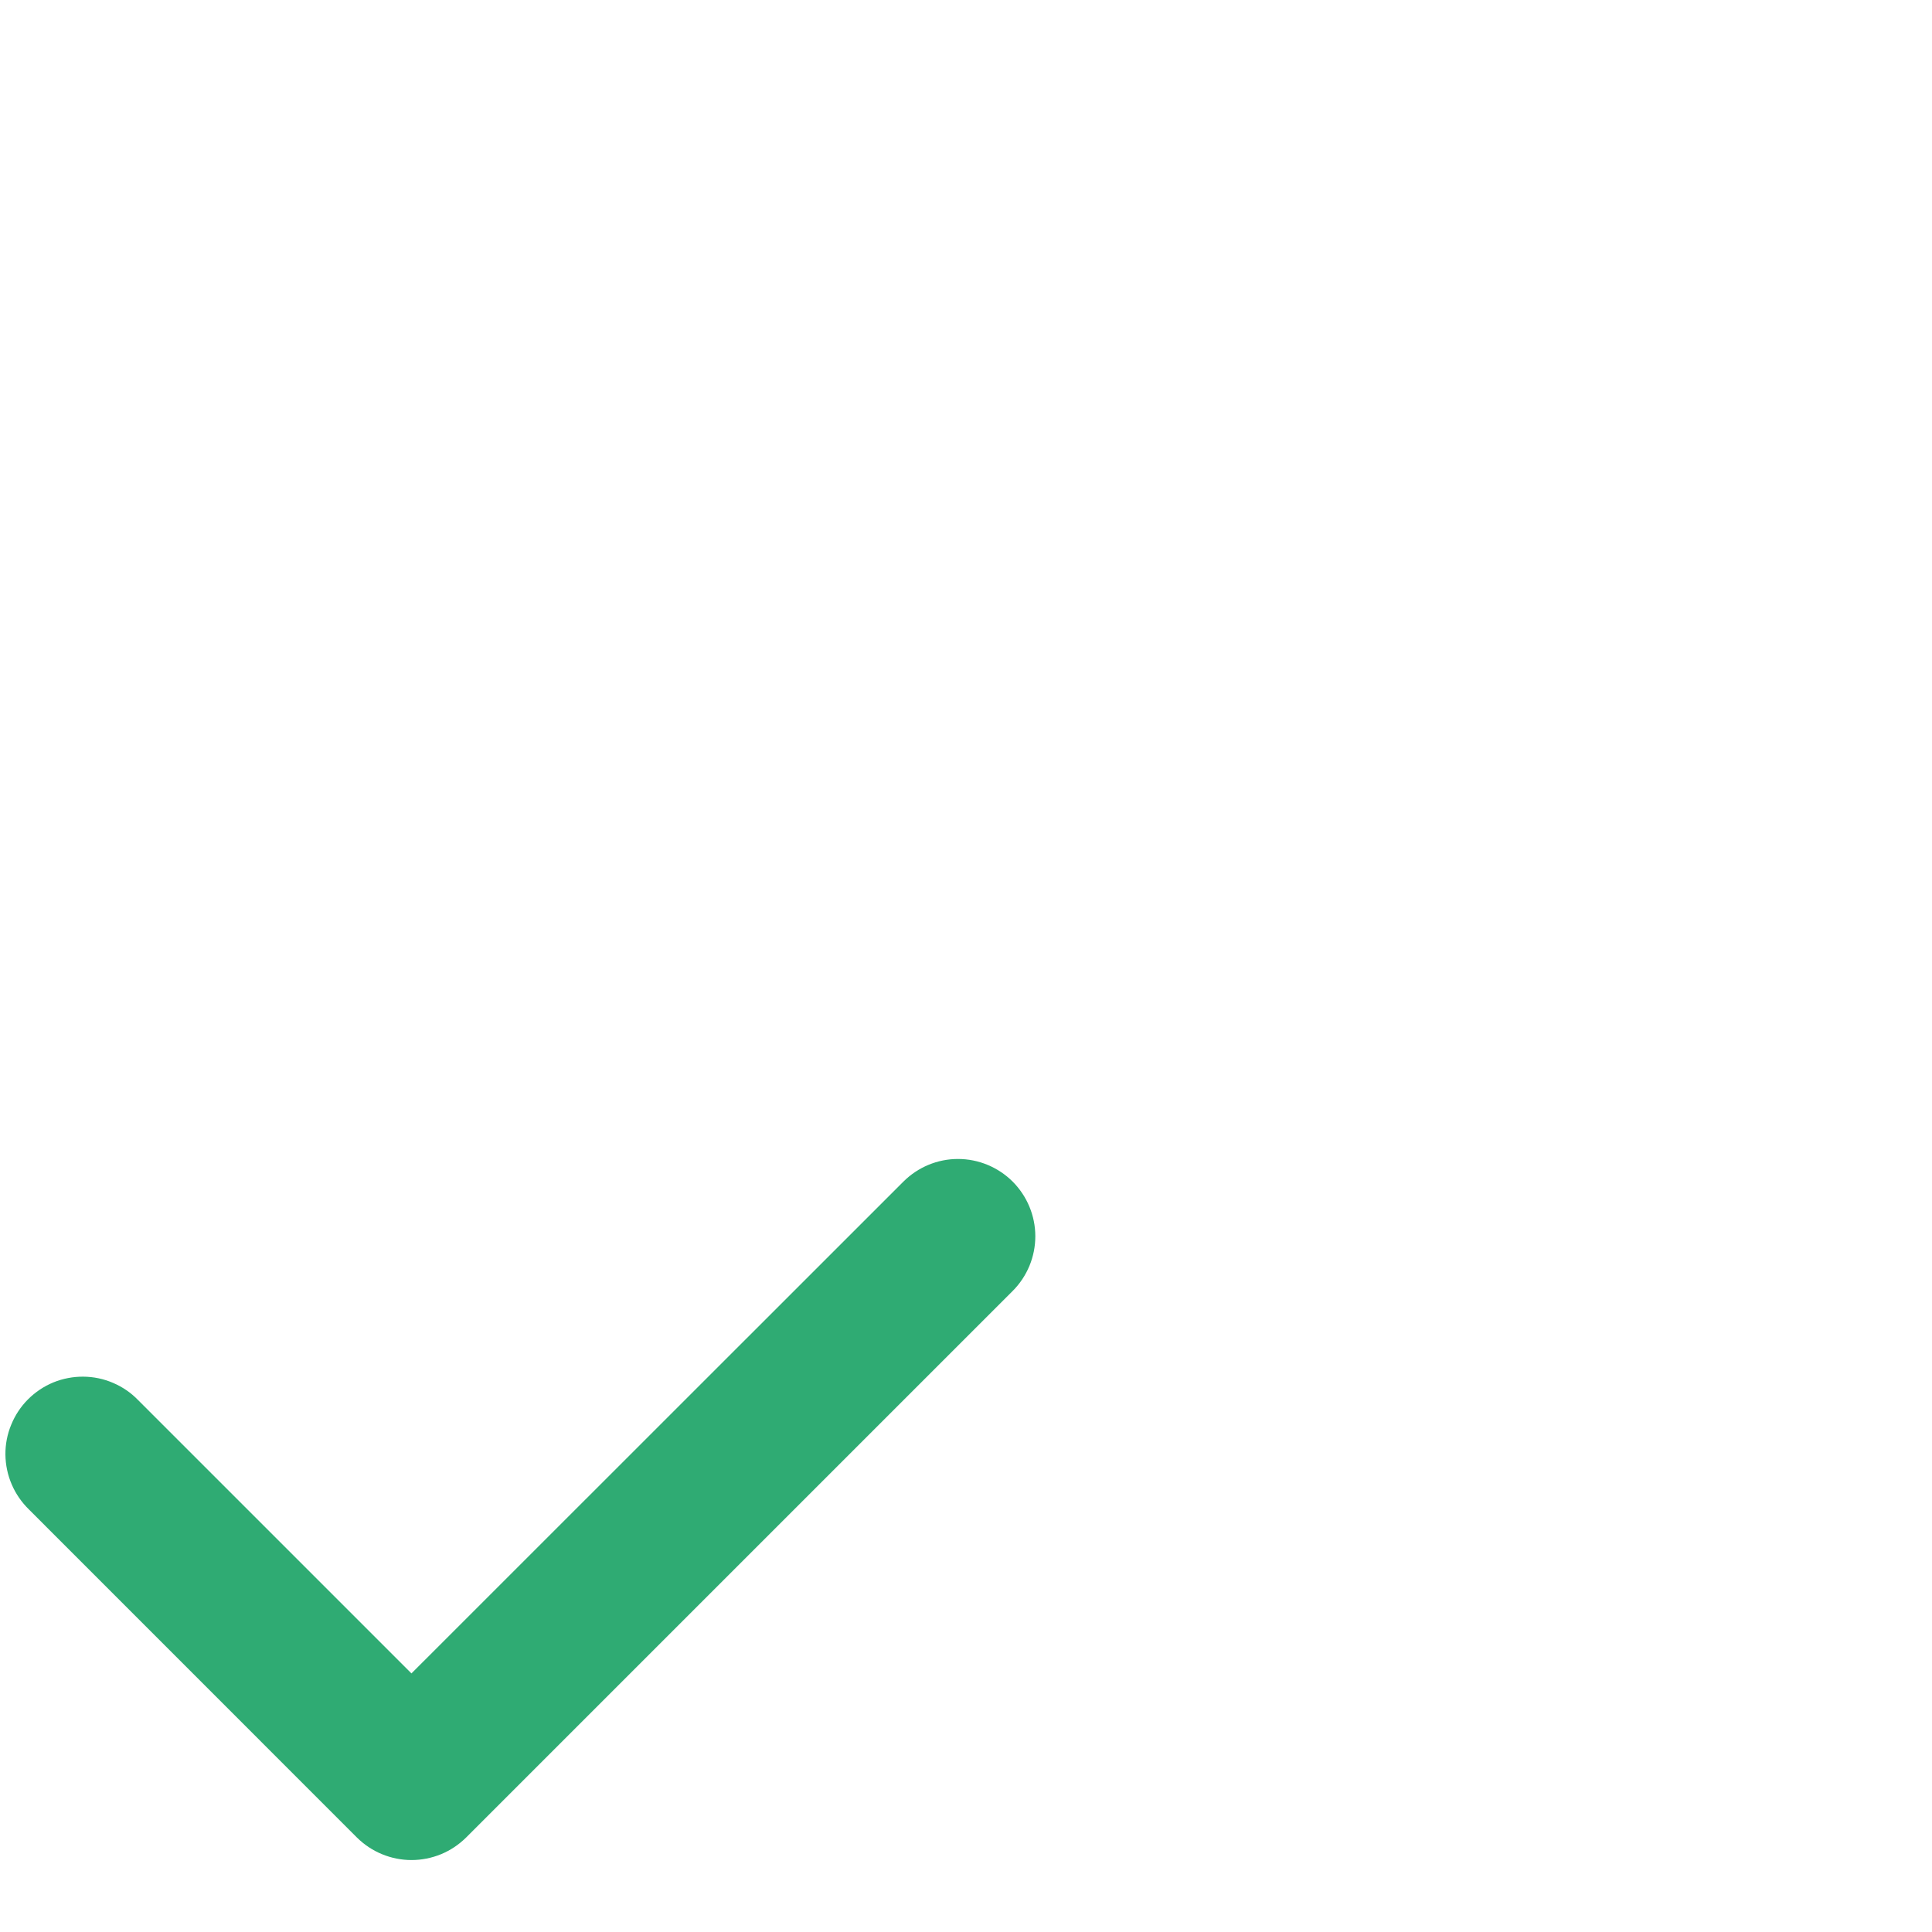
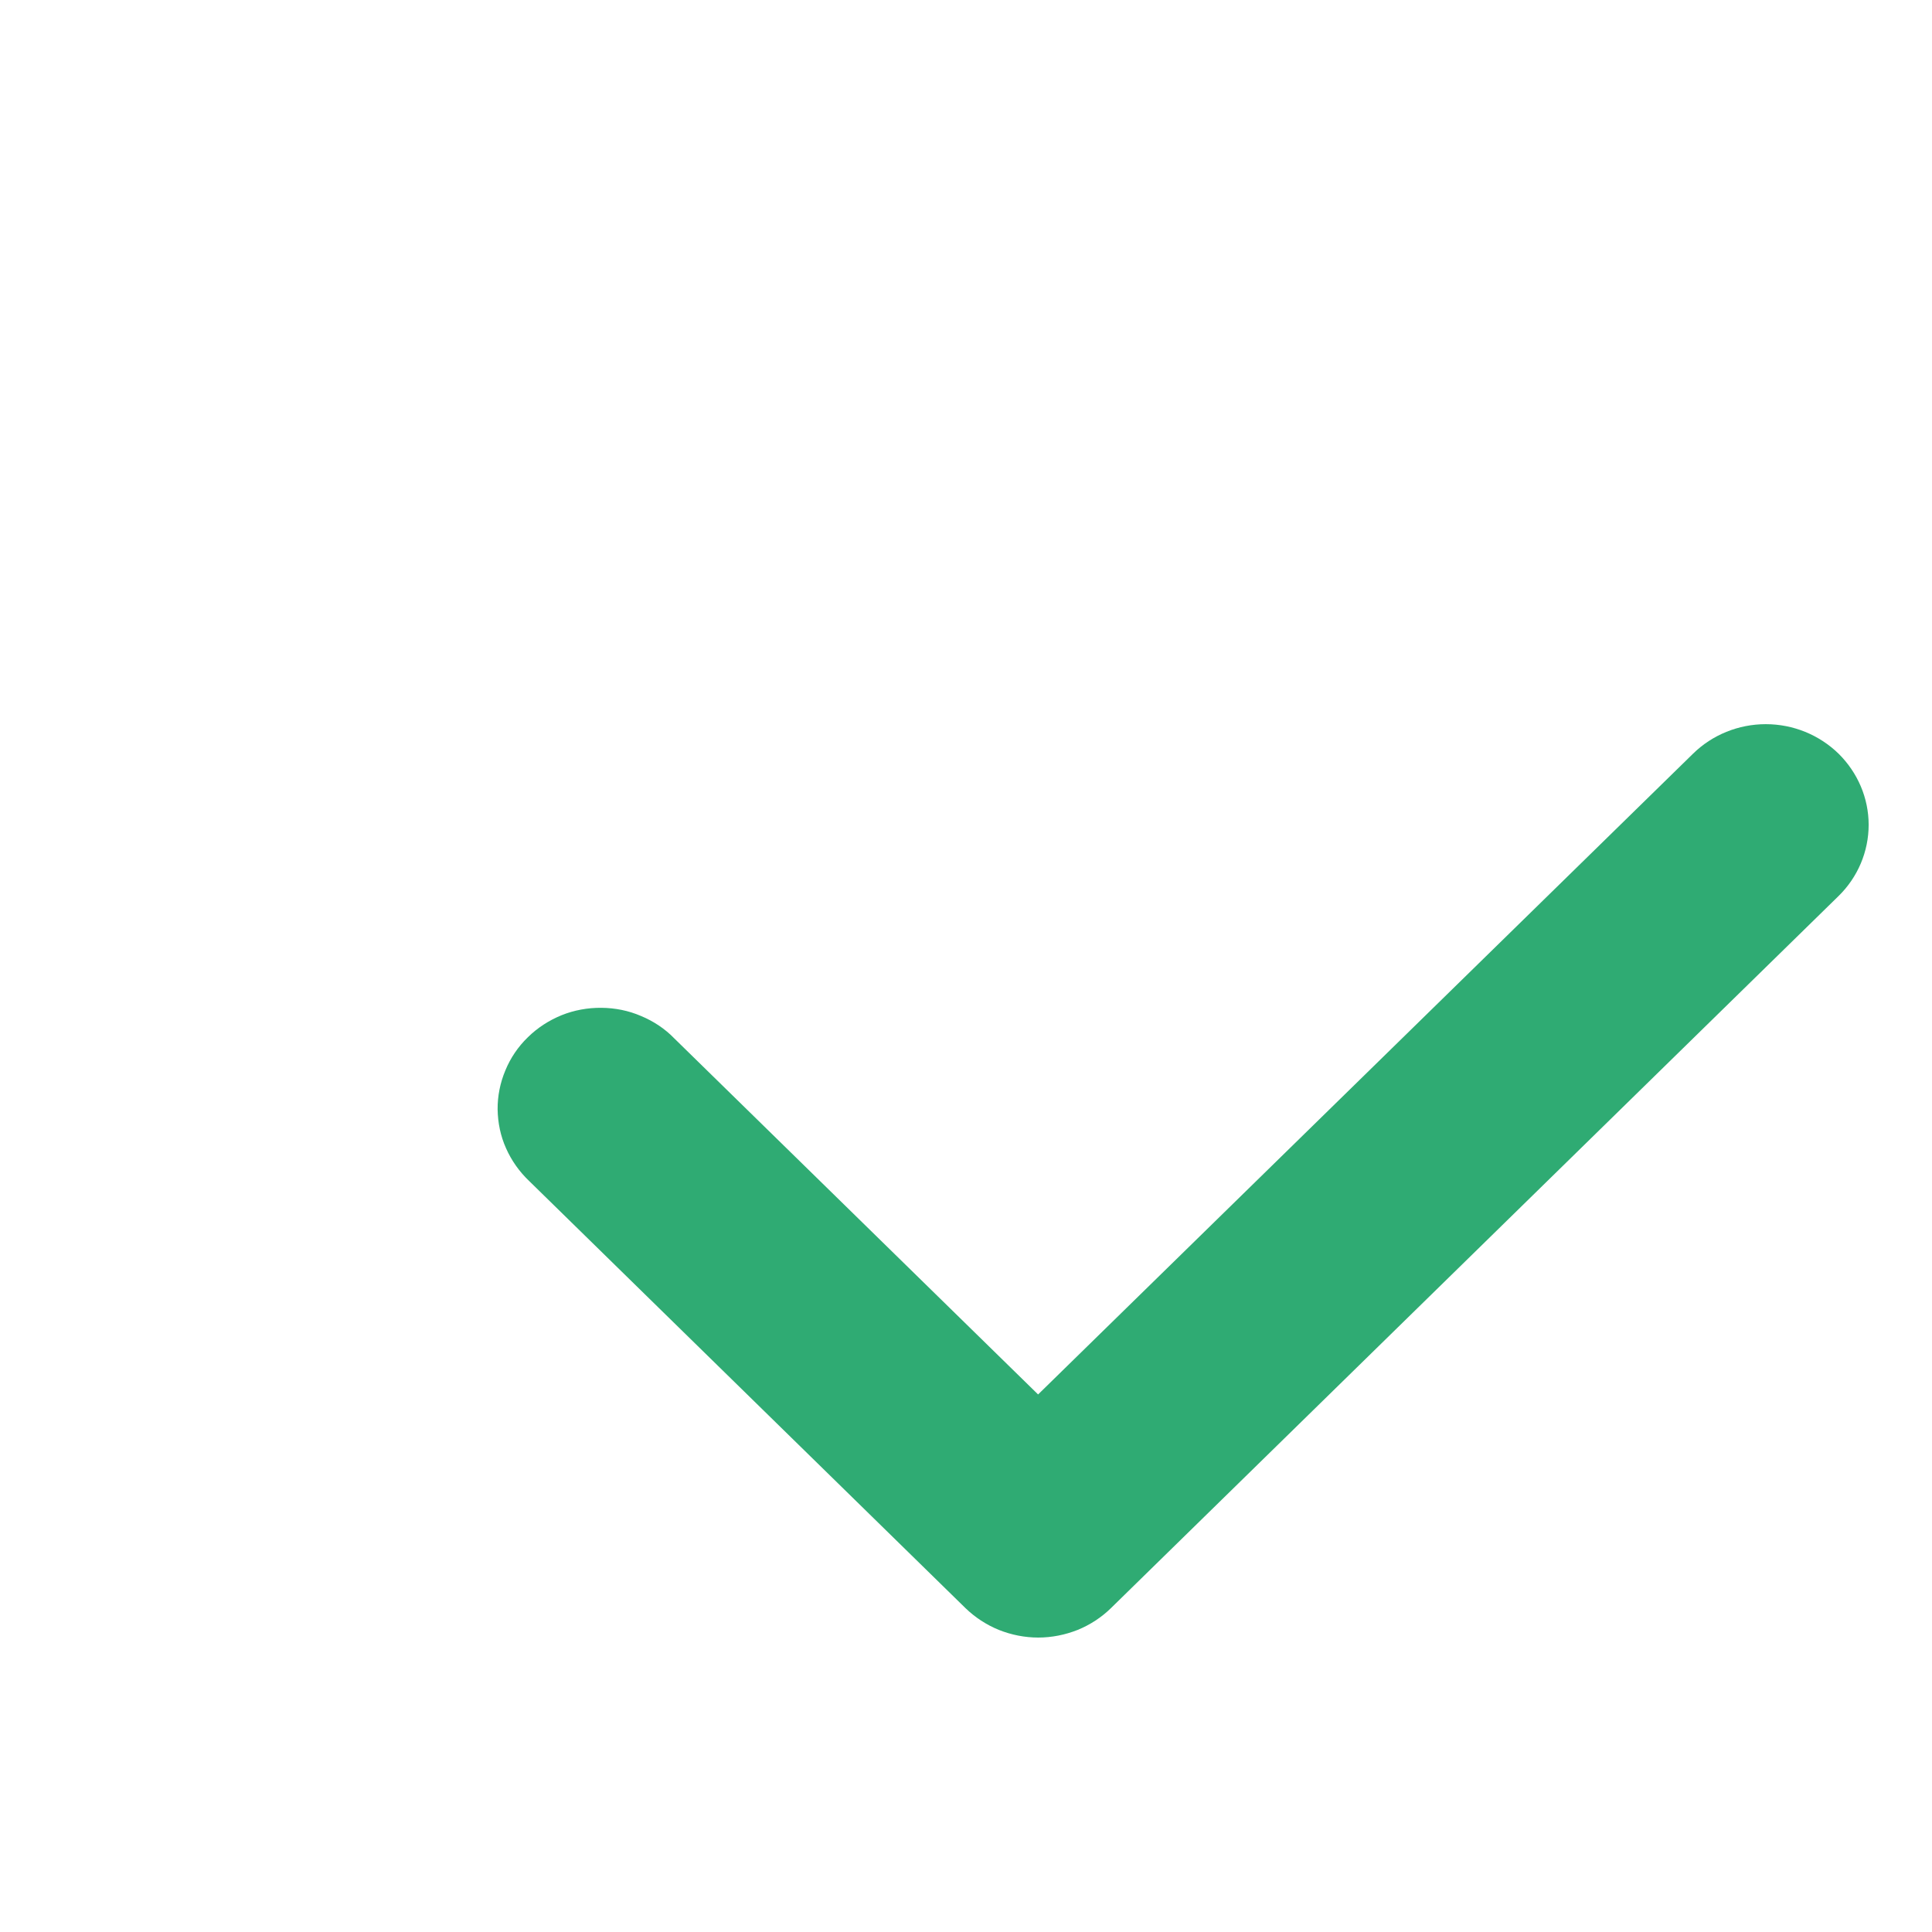
- <svg xmlns="http://www.w3.org/2000/svg" width="25" height="25" viewBox="0 0 25 25" fill="none">
-   <path d="M 5.325 24.069 C 5.194 24.069 5.064 24.043 4.943 23.993 C 4.821 23.943 4.711 23.869 4.618 23.777 L 0.376 19.534 C 0.281 19.441 0.204 19.331 0.152 19.209 C 0.099 19.087 0.072 18.956 0.07 18.823 C 0.069 18.69 0.094 18.559 0.145 18.436 C 0.195 18.313 0.269 18.201 0.363 18.107 C 0.457 18.013 0.568 17.939 0.691 17.888 C 0.814 17.838 0.946 17.813 1.078 17.814 C 1.211 17.815 1.342 17.842 1.464 17.895 C 1.586 17.947 1.697 18.023 1.789 18.119 L 5.324 21.654 L 11.689 15.291 C 11.877 15.103 12.131 14.997 12.396 14.997 C 12.662 14.997 12.916 15.103 13.104 15.29 C 13.291 15.478 13.397 15.732 13.397 15.997 C 13.397 16.262 13.292 16.517 13.104 16.705 L 6.032 23.777 C 5.939 23.869 5.829 23.943 5.708 23.993 C 5.586 24.043 5.456 24.069 5.325 24.069 Z" fill="#2FAB73" />
+ <svg xmlns="http://www.w3.org/2000/svg" width="25" height="25" viewBox="-0.27 10.061 17.444 12.373" fill="none">
+   <path d="M 9.104 22.311 C 8.983 22.311 8.862 22.287 8.749 22.242 C 8.636 22.196 8.534 22.129 8.447 22.045 L 4.507 18.188 C 4.419 18.104 4.348 18.004 4.299 17.893 C 4.249 17.782 4.225 17.663 4.223 17.542 C 4.222 17.421 4.246 17.302 4.293 17.19 C 4.339 17.078 4.408 16.976 4.496 16.891 C 4.583 16.805 4.686 16.739 4.8 16.692 C 4.914 16.646 5.037 16.624 5.159 16.625 C 5.283 16.626 5.405 16.65 5.518 16.699 C 5.631 16.746 5.734 16.814 5.819 16.902 L 9.103 20.116 L 15.016 14.331 C 15.19 14.16 15.427 14.064 15.673 14.064 C 15.92 14.064 16.155 14.16 16.33 14.33 C 16.504 14.502 16.602 14.732 16.602 14.973 C 16.602 15.214 16.504 15.446 16.33 15.616 L 9.761 22.045 C 9.675 22.129 9.573 22.196 9.46 22.242 C 9.346 22.287 9.226 22.311 9.104 22.311 Z" fill="#2FAB73" style="" />
</svg>
